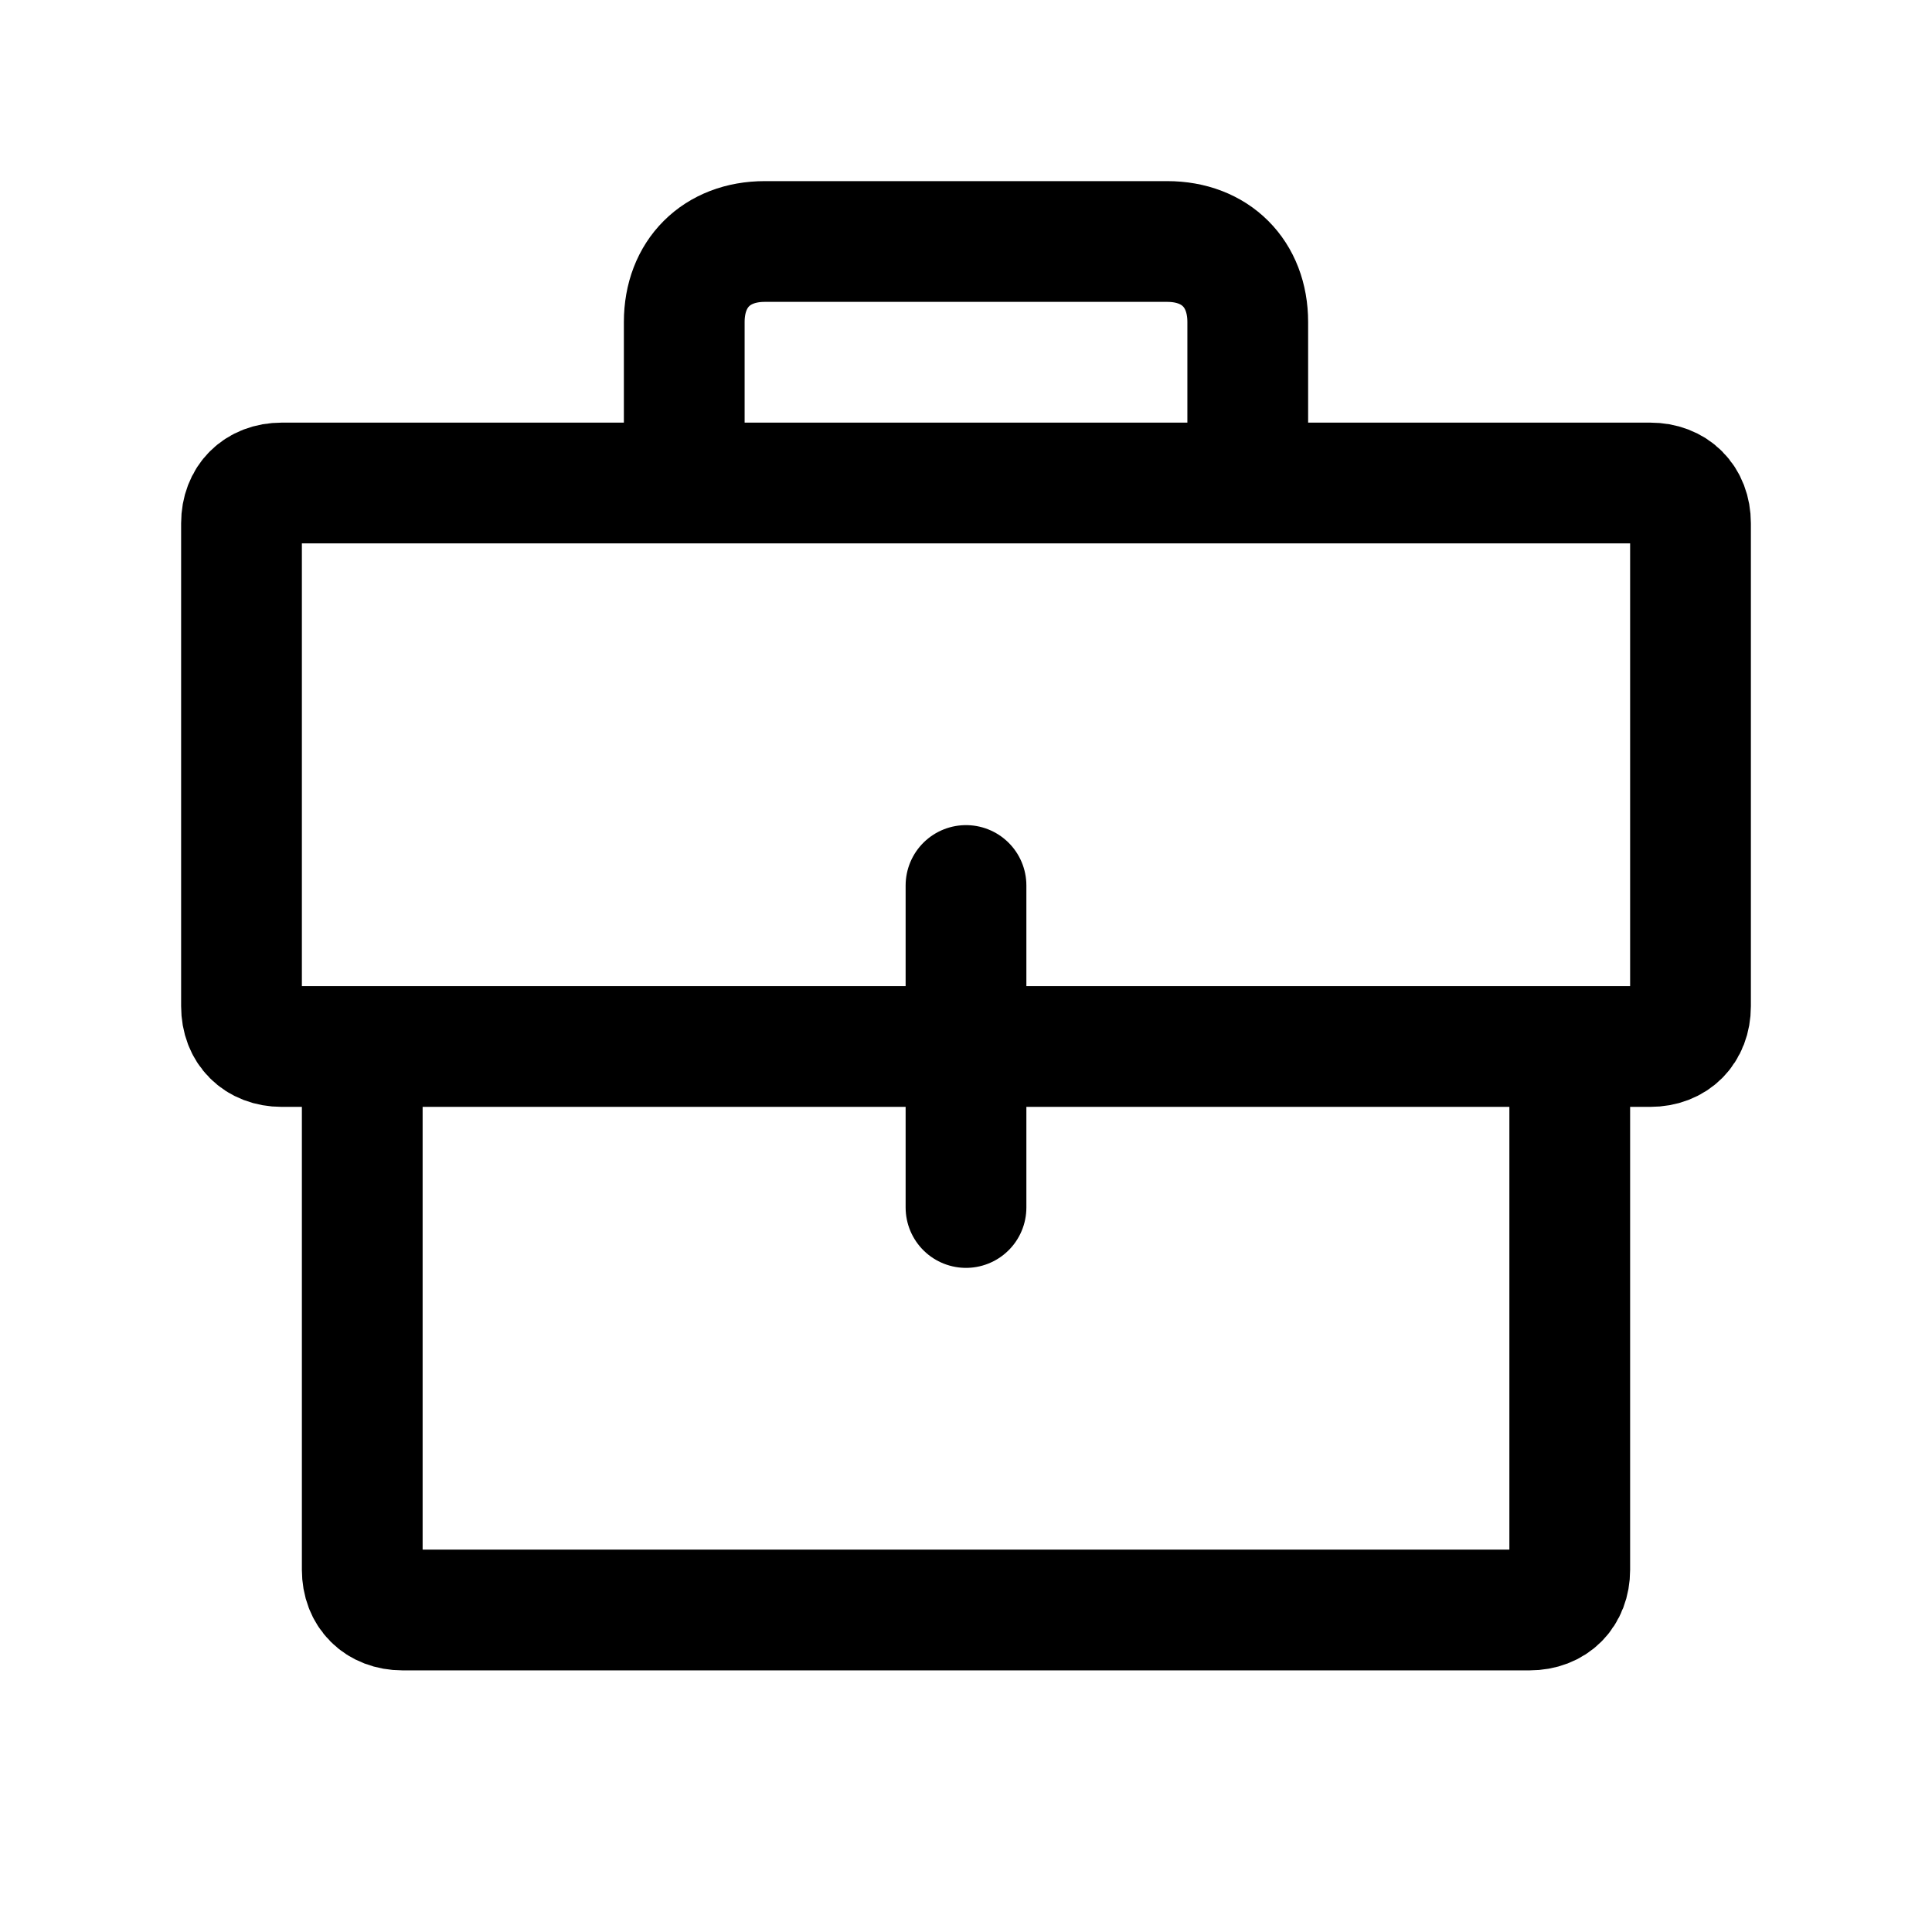
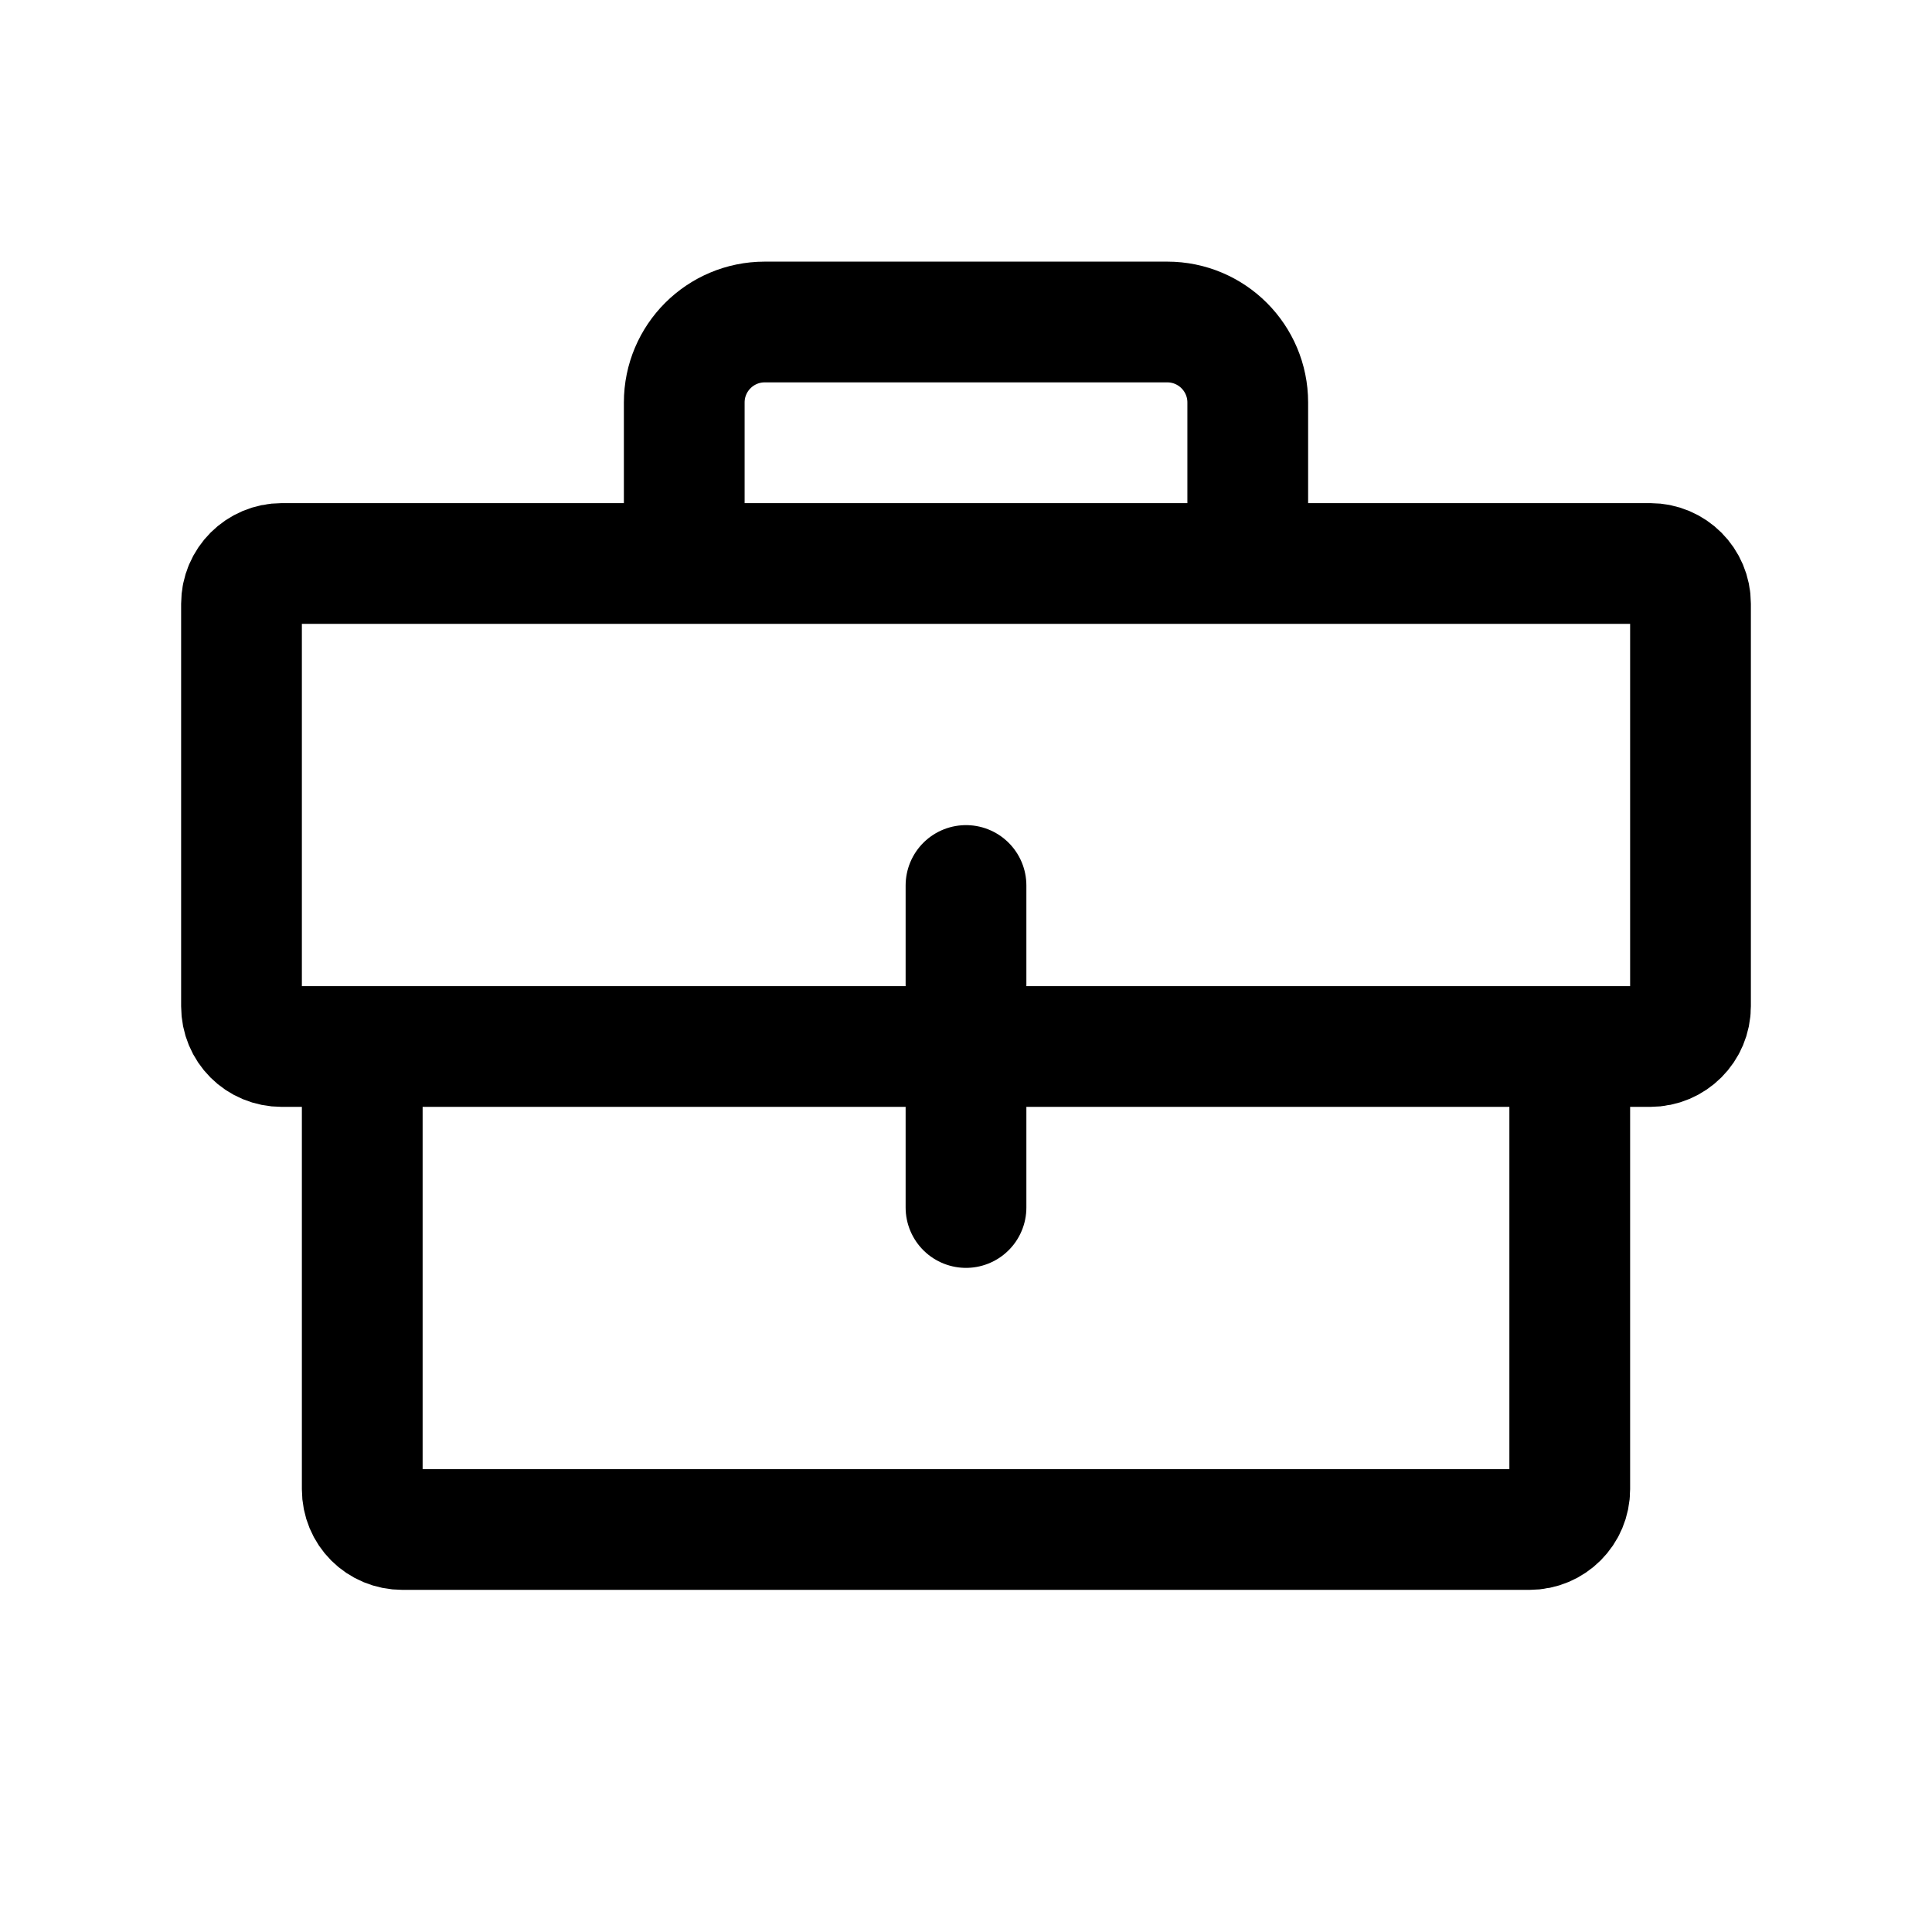
<svg xmlns="http://www.w3.org/2000/svg" width="24" height="24" fill="none" viewBox="0 0 24 24" aria-hidden="true" focusable="false">
-   <path stroke="currentColor" stroke-miterlimit="16" stroke-width="1.5" d="M4.5 13v6.5c0 .3.2.5.5.5h14c.3 0 .5-.2.5-.5V13" />
+   <path stroke="currentColor" stroke-miterlimit="16" stroke-width="1.5" d="M4.5 13v5.5c0 .28.22.5.5.5h14a.5.5 0 0 0 .5-.5V13" />
  <path stroke="currentColor" stroke-linecap="round" stroke-miterlimit="16" stroke-width="1.5" d="M12 11v4" />
-   <path stroke="currentColor" stroke-miterlimit="16" stroke-width="1.5" d="M20.5 6h-17c-.3 0-.5.2-.5.5v6c0 .3.2.5.5.5h17c.3 0 .5-.2.5-.5v-6c0-.3-.2-.5-.5-.5Zm-12 0V4c0-.6.4-1 1-1h5c.6 0 1 .4 1 1v2" />
+   <path stroke="currentColor" stroke-miterlimit="16" stroke-width="1.5" d="M20.5 7h-17a.5.5 0 0 0-.5.5v5c0 .28.22.5.5.5h17a.5.5 0 0 0 .5-.5v-5a.5.5 0 0 0-.5-.5Zm-12 0V5a1 1 0 0 1 1-1h5a1 1 0 0 1 1 1v2" />
</svg>
